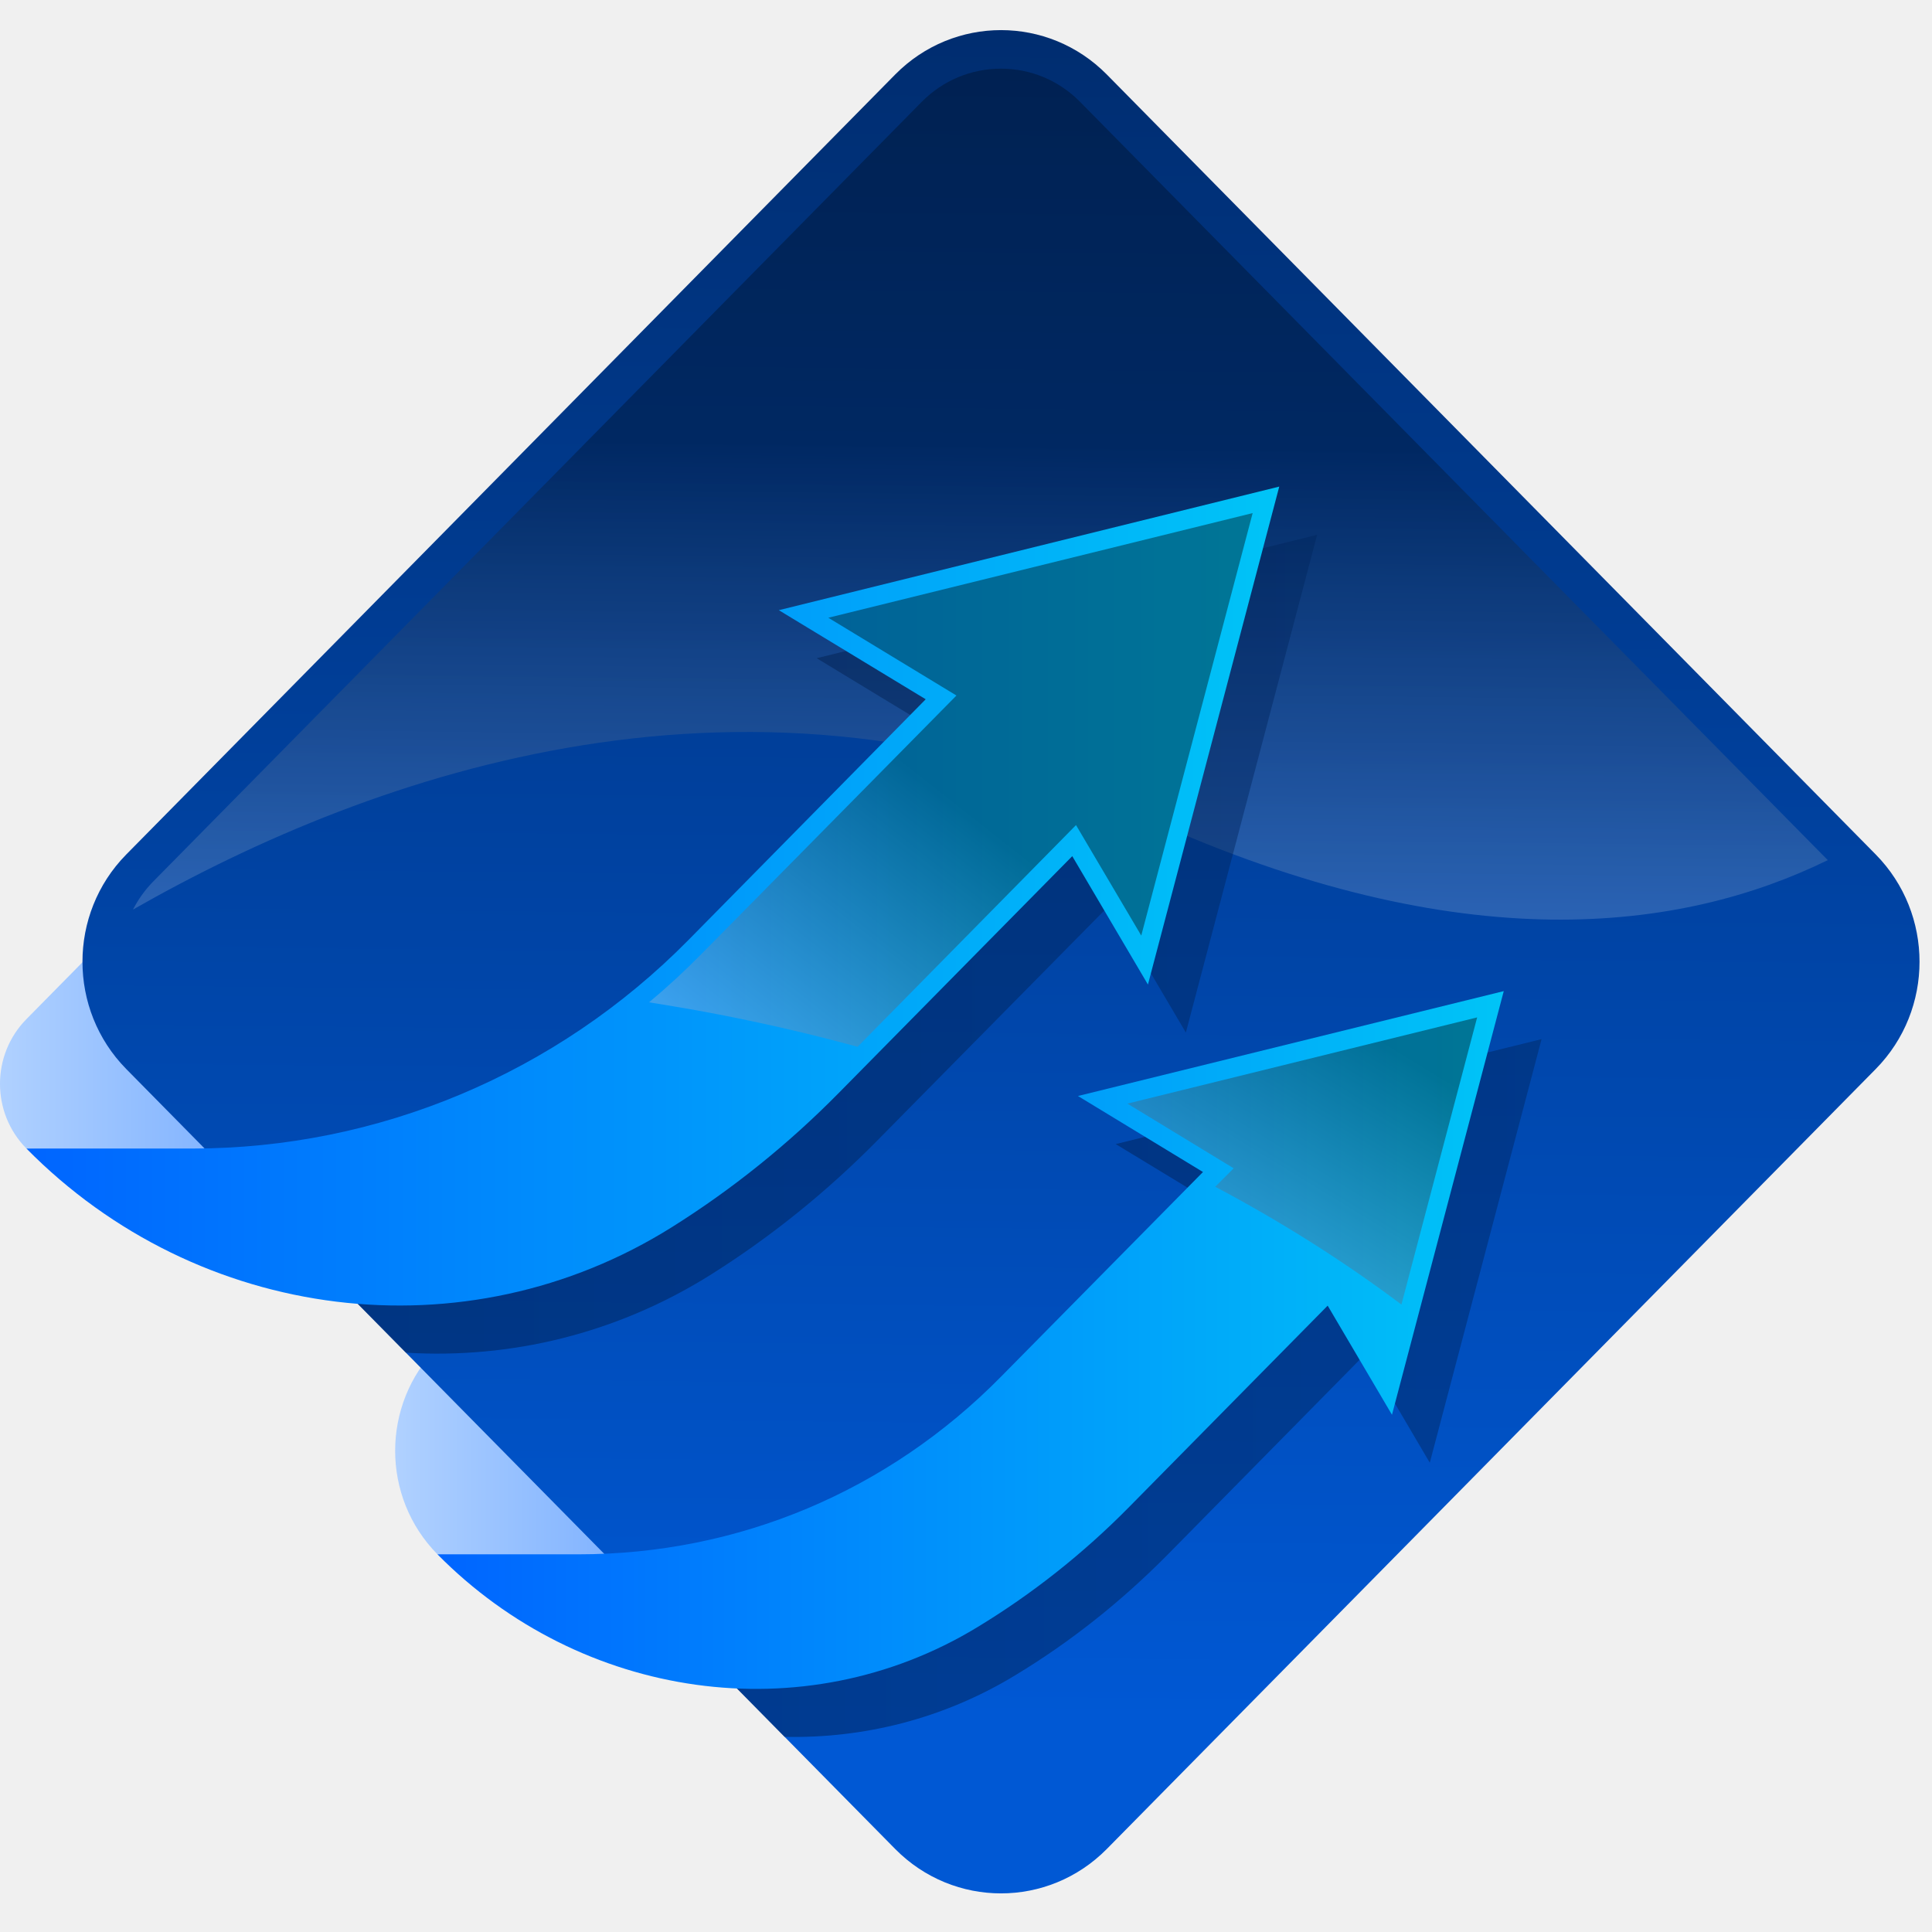
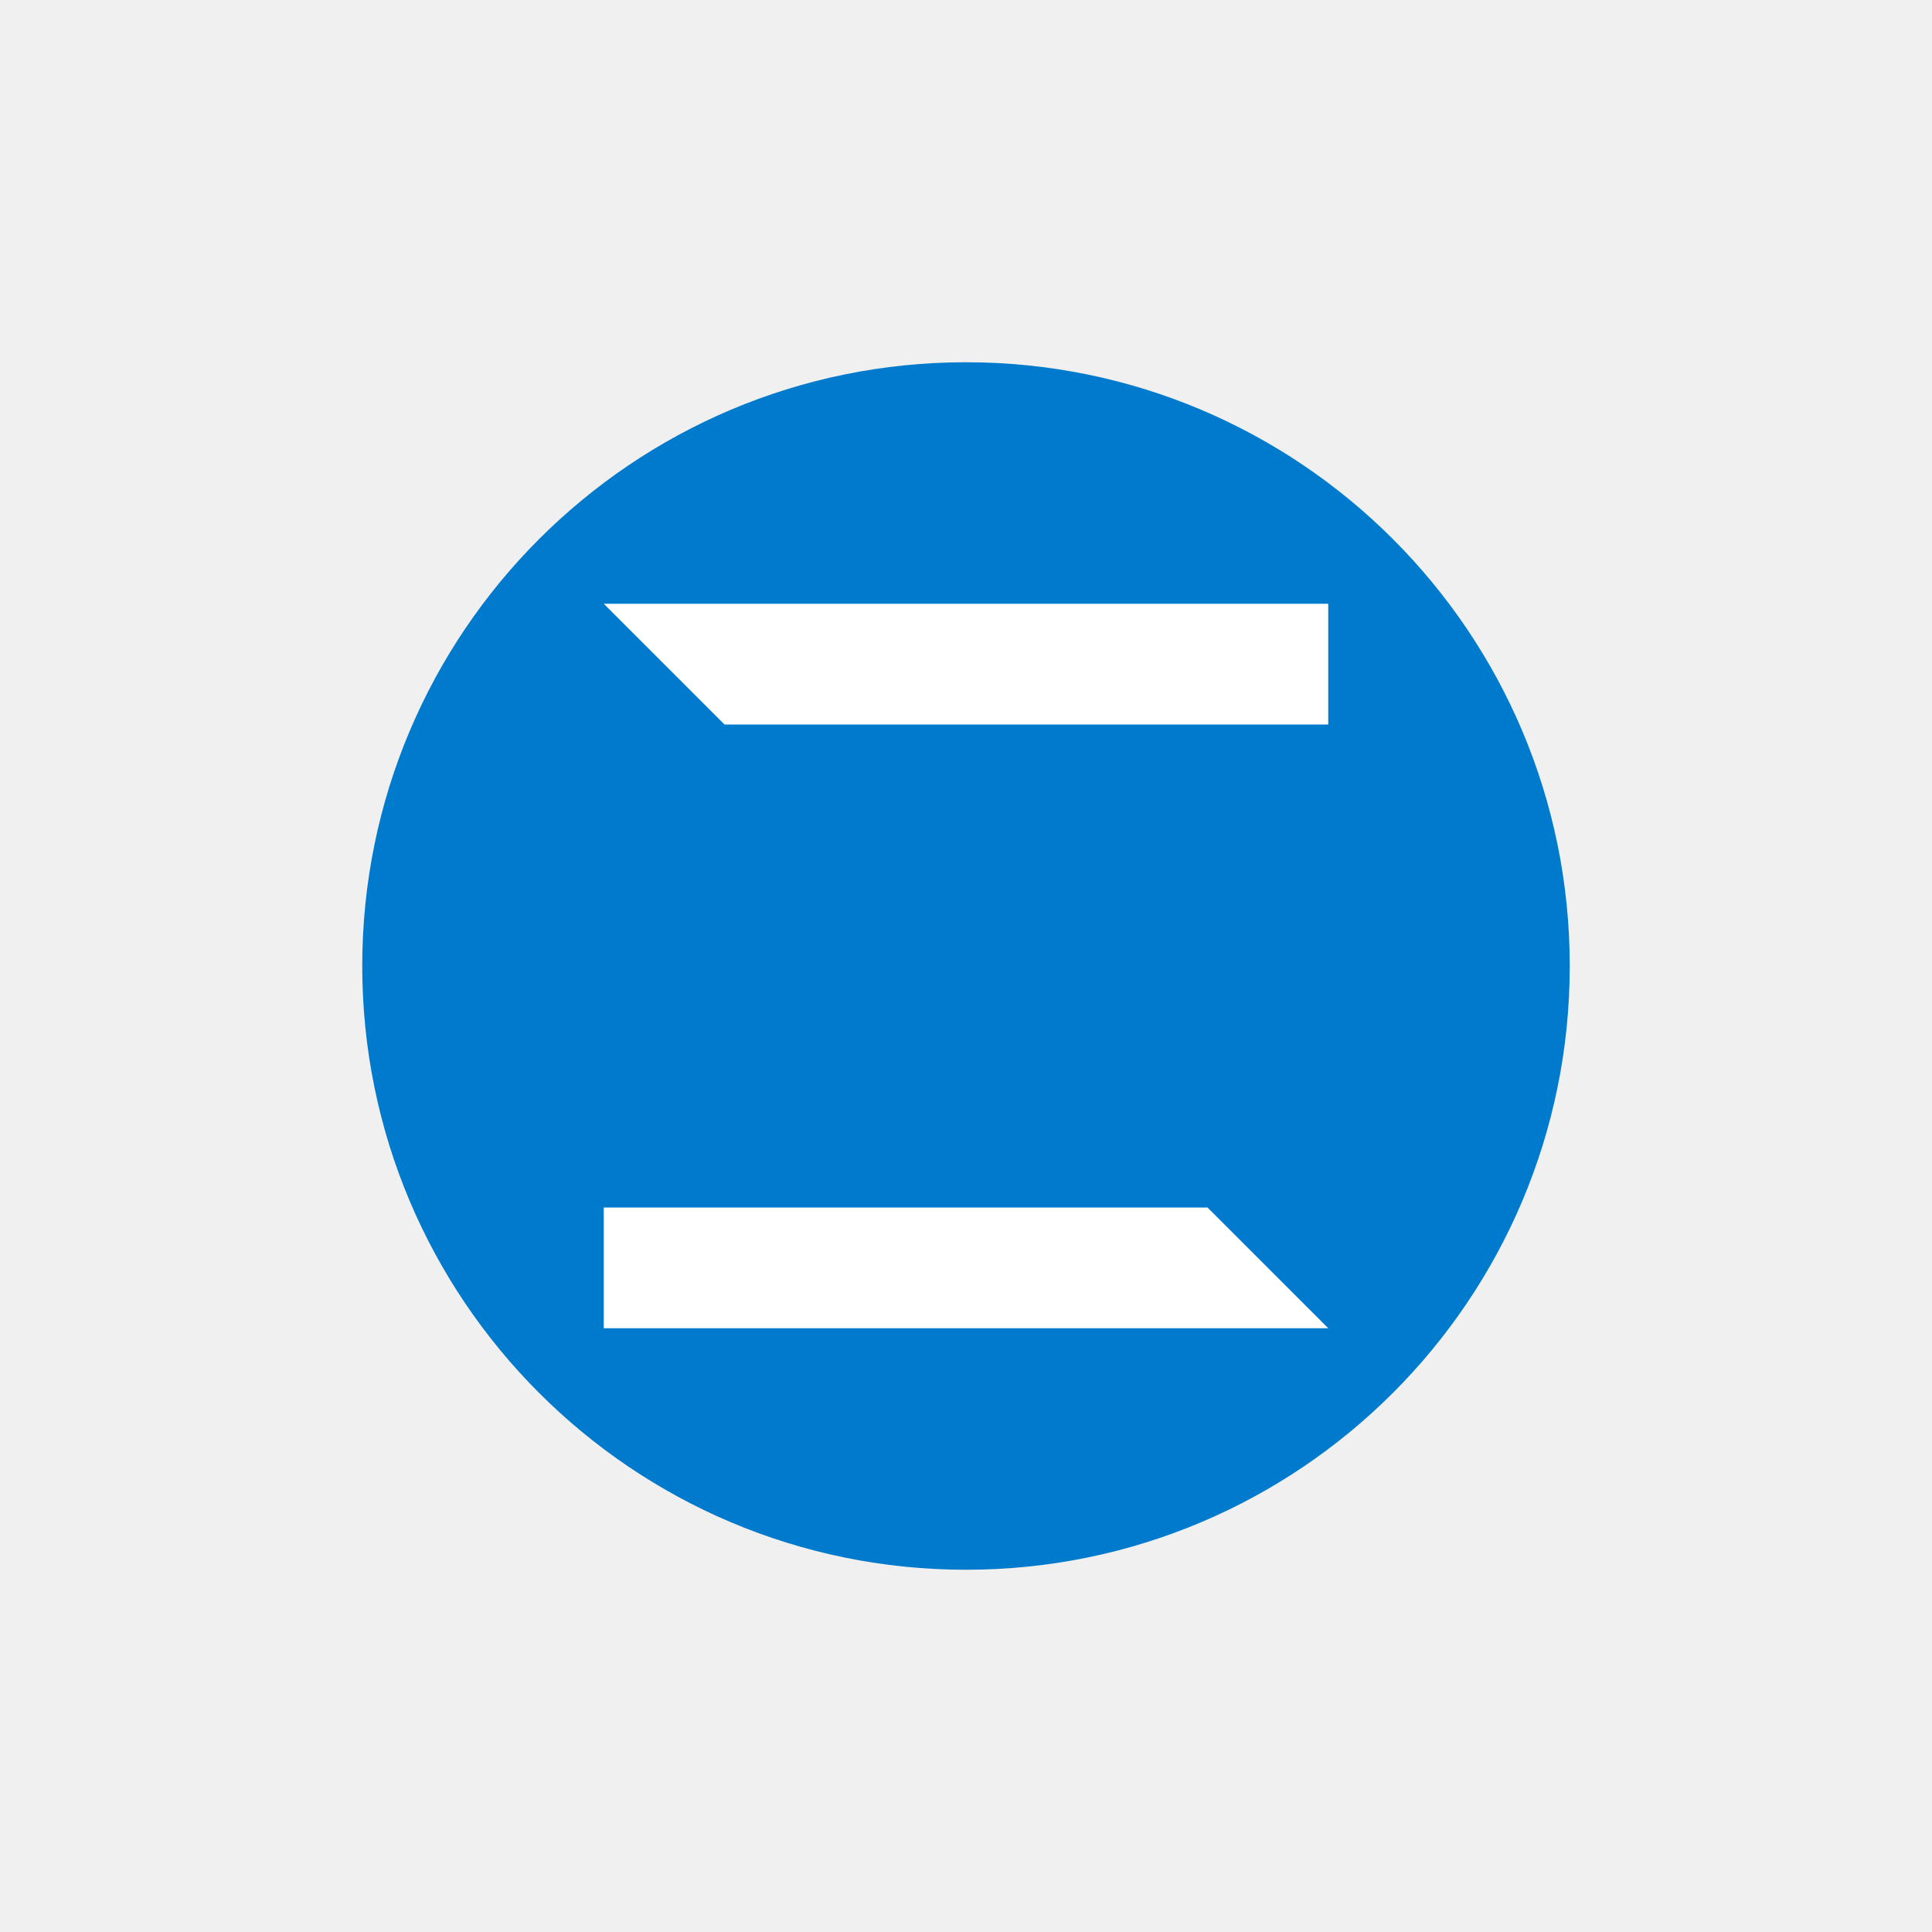
- <svg xmlns="http://www.w3.org/2000/svg" width="35" height="35" viewBox="0 0 35 35" fill="none">
-   <path d="M7.925 28.158C6.903 27.122 6.903 25.443 7.925 24.407L9.749 22.557L15.297 28.349L11.826 29.25L7.925 28.158Z" fill="url(#paint0_linear_3363_47878)" />
-   <path d="M0.479 20.807C-0.16 20.16 -0.16 19.11 0.479 18.462L3.05 15.854L8.357 21.237L0.479 20.807Z" fill="url(#paint1_linear_3363_47878)" />
-   <path d="M33.982 19.365L20.049 33.498C18.99 34.568 17.278 34.568 16.219 33.498L2.286 19.365C1.23 18.291 1.23 16.555 2.286 15.481L16.219 1.348C17.278 0.278 18.99 0.278 20.049 1.348L33.982 15.481C35.038 16.555 35.038 18.291 33.982 19.365Z" fill="url(#paint2_linear_3363_47878)" />
-   <path opacity="0.28" d="M33.112 15.582C30.465 16.879 26.474 17.405 20.798 14.836C13.626 11.593 6.809 13.967 2.409 16.478C2.502 16.297 2.622 16.126 2.773 15.972L16.703 1.84C17.085 1.456 17.594 1.244 18.133 1.244C18.673 1.244 19.182 1.456 19.564 1.843L33.112 15.582Z" fill="url(#paint3_linear_3363_47878)" />
-   <g opacity="0.44">
-     <path d="M27.927 18.825L25.902 26.499L24.74 24.523L21.144 28.173C20.305 29.02 19.381 29.753 18.387 30.352C17.094 31.137 15.647 31.496 14.213 31.465L11.79 29.006C14.447 28.856 16.919 27.741 18.817 25.816L22.481 22.103L20.212 20.726L27.927 18.825Z" fill="url(#paint4_linear_3363_47878)" />
-     <path d="M23.861 9.689L21.483 18.706L20.114 16.384L15.889 20.666C14.964 21.604 13.947 22.42 12.864 23.1C11.165 24.163 9.244 24.621 7.353 24.505L4.558 21.67C7.789 21.569 10.866 20.227 13.159 17.901L17.456 13.539L14.795 11.924L23.861 9.689Z" fill="url(#paint5_linear_3363_47878)" />
+ <svg xmlns="http://www.w3.org/2000/svg" width="64" height="64" viewBox="0 0 64 64">
+   <defs />
+   <g>
+     <circle cx="32" cy="32" r="20" fill="#007ACC" />
+     <polygon points="20,20 44,20 44,24 24,24 44,44 20,44 20,40 40,40 20,20" fill="#FFFFFF" />
  </g>
-   <path d="M27.242 17.955L25.217 25.63L24.052 23.653L20.456 27.3C19.618 28.15 18.693 28.88 17.701 29.481C14.556 31.388 10.516 30.786 7.925 28.158H10.479C13.371 28.158 16.087 27.017 18.132 24.942L21.793 21.232L19.528 19.855L27.242 17.955Z" fill="url(#paint6_linear_3363_47878)" />
-   <path d="M23.175 8.815L20.796 17.836L19.425 15.51L15.199 19.796C14.275 20.734 13.26 21.548 12.175 22.229C8.437 24.576 3.587 23.96 0.479 20.807H3.48C6.852 20.807 10.086 19.448 12.471 17.03L16.77 12.668L14.109 11.054L23.175 8.815Z" fill="url(#paint7_linear_3363_47878)" />
-   <g opacity="0.5">
-     <path opacity="0.78" d="M26.76 18.431L25.388 23.633C24.367 22.866 23.239 22.148 22.015 21.499L22.349 21.165L20.424 19.993L26.76 18.431Z" fill="url(#paint8_linear_3363_47878)" />
-     <path opacity="0.78" d="M22.693 9.295L20.675 16.949L19.493 14.947L15.536 18.964C14.594 18.706 13.625 18.486 12.631 18.305C12.339 18.253 12.046 18.204 11.758 18.158C12.088 17.883 12.408 17.587 12.714 17.276L17.327 12.6L15.006 11.191L22.693 9.295Z" fill="url(#paint9_linear_3363_47878)" />
-   </g>
-   <defs>
-     <linearGradient id="paint0_linear_3363_47878" x1="7.159" y1="25.903" x2="15.297" y2="25.903" gradientUnits="userSpaceOnUse">
-       <stop stop-color="#B0D1FF" />
-       <stop offset="1" stop-color="#4F93FF" />
-     </linearGradient>
-     <linearGradient id="paint1_linear_3363_47878" x1="-0" y1="18.545" x2="8.357" y2="18.545" gradientUnits="userSpaceOnUse">
-       <stop stop-color="#B0D1FF" />
-       <stop offset="1" stop-color="#4F93FF" />
-     </linearGradient>
-     <linearGradient id="paint2_linear_3363_47878" x1="18.006" y1="31.096" x2="18.36" y2="-5.689" gradientUnits="userSpaceOnUse">
-       <stop stop-color="#0058D4" />
-       <stop offset="1" stop-color="#00245B" />
-     </linearGradient>
-     <linearGradient id="paint3_linear_3363_47878" x1="17.854" y1="8.043" x2="17.736" y2="17.864" gradientUnits="userSpaceOnUse">
-       <stop />
-       <stop offset="1" stop-color="#B0D1FF" />
-     </linearGradient>
-     <linearGradient id="paint4_linear_3363_47878" x1="11.79" y1="25.146" x2="27.927" y2="25.146" gradientUnits="userSpaceOnUse">
-       <stop stop-color="#001334" />
-       <stop offset="1" stop-color="#00245B" />
-     </linearGradient>
-     <linearGradient id="paint5_linear_3363_47878" x1="4.558" y1="17.106" x2="23.861" y2="17.106" gradientUnits="userSpaceOnUse">
-       <stop stop-color="#001334" />
-       <stop offset="1" stop-color="#00245B" />
-     </linearGradient>
-     <linearGradient id="paint6_linear_3363_47878" x1="7.925" y1="24.275" x2="27.242" y2="24.275" gradientUnits="userSpaceOnUse">
-       <stop stop-color="#0065FF" />
-       <stop offset="1" stop-color="#00C4F7" />
-     </linearGradient>
-     <linearGradient id="paint7_linear_3363_47878" x1="0.479" y1="16.233" x2="23.175" y2="16.233" gradientUnits="userSpaceOnUse">
-       <stop stop-color="#0065FF" />
-       <stop offset="1" stop-color="#00C4F7" />
-     </linearGradient>
-     <linearGradient id="paint8_linear_3363_47878" x1="24.758" y1="18.693" x2="20.955" y2="24.921" gradientUnits="userSpaceOnUse">
-       <stop />
-       <stop offset="1" stop-color="#B0D1FF" />
-     </linearGradient>
-     <linearGradient id="paint9_linear_3363_47878" x1="17.413" y1="14.629" x2="12.923" y2="20.32" gradientUnits="userSpaceOnUse">
-       <stop />
-       <stop offset="1" stop-color="#B0D1FF" />
-     </linearGradient>
-   </defs>
</svg>
